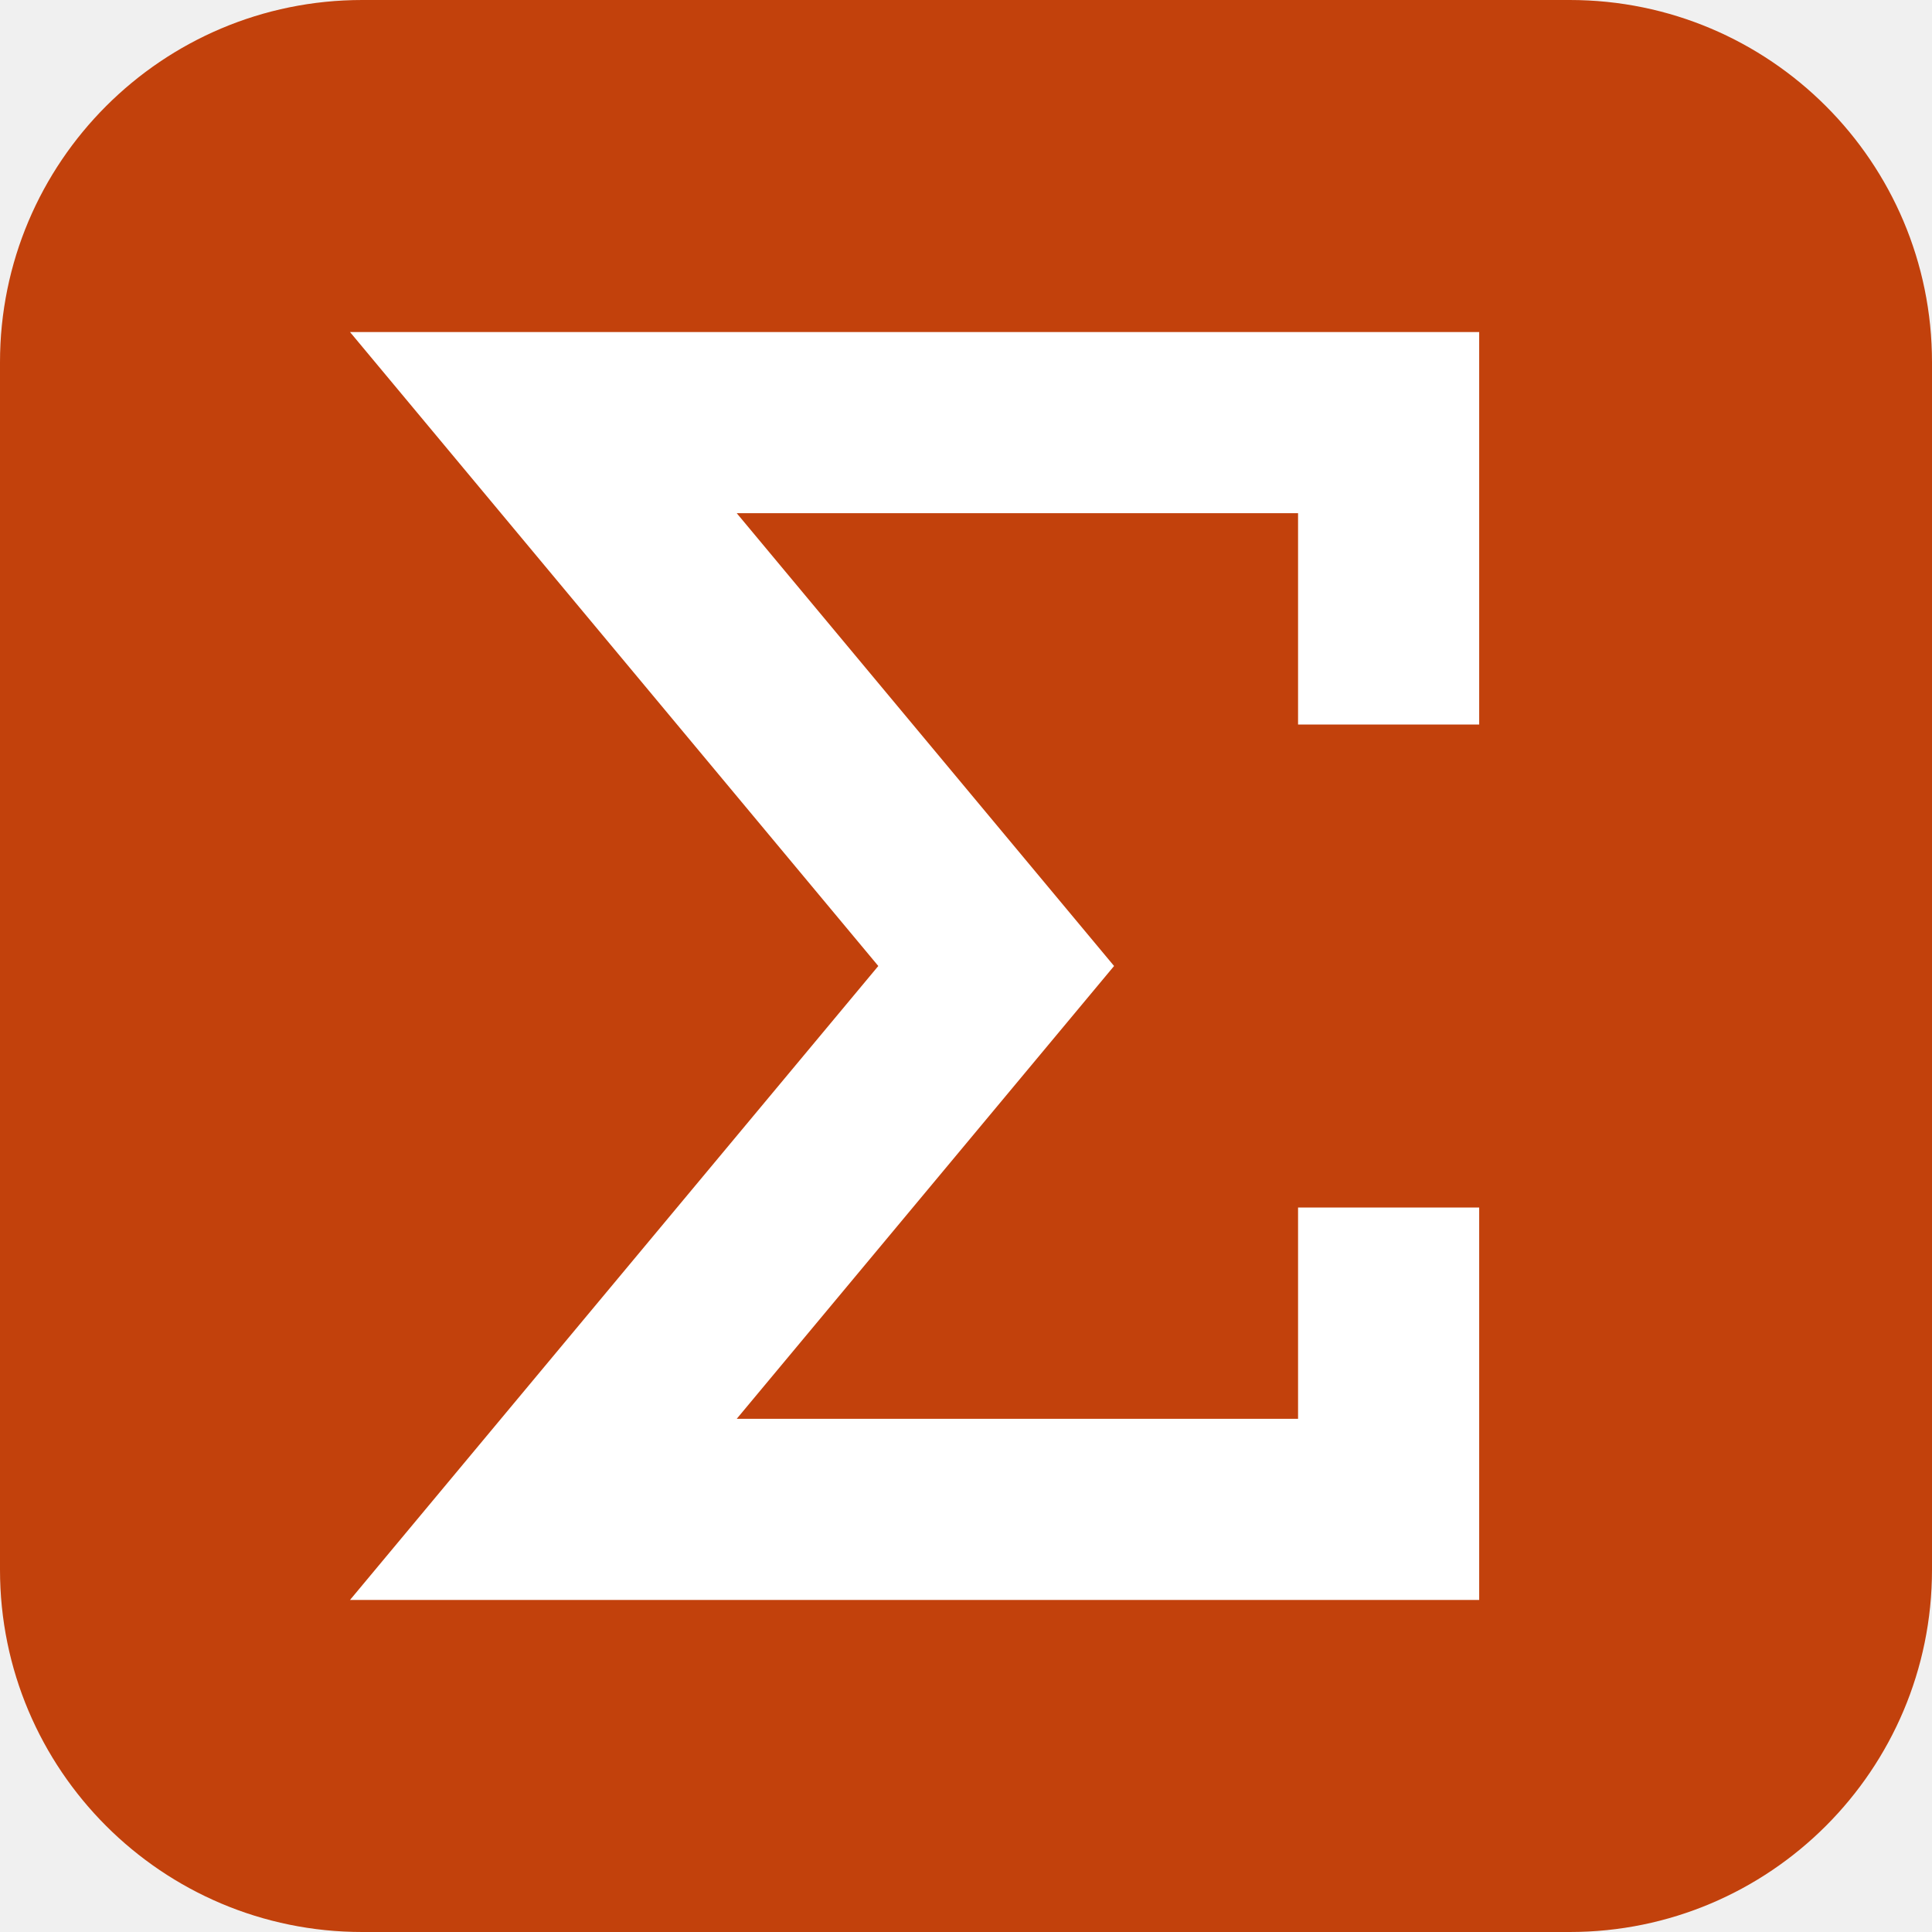
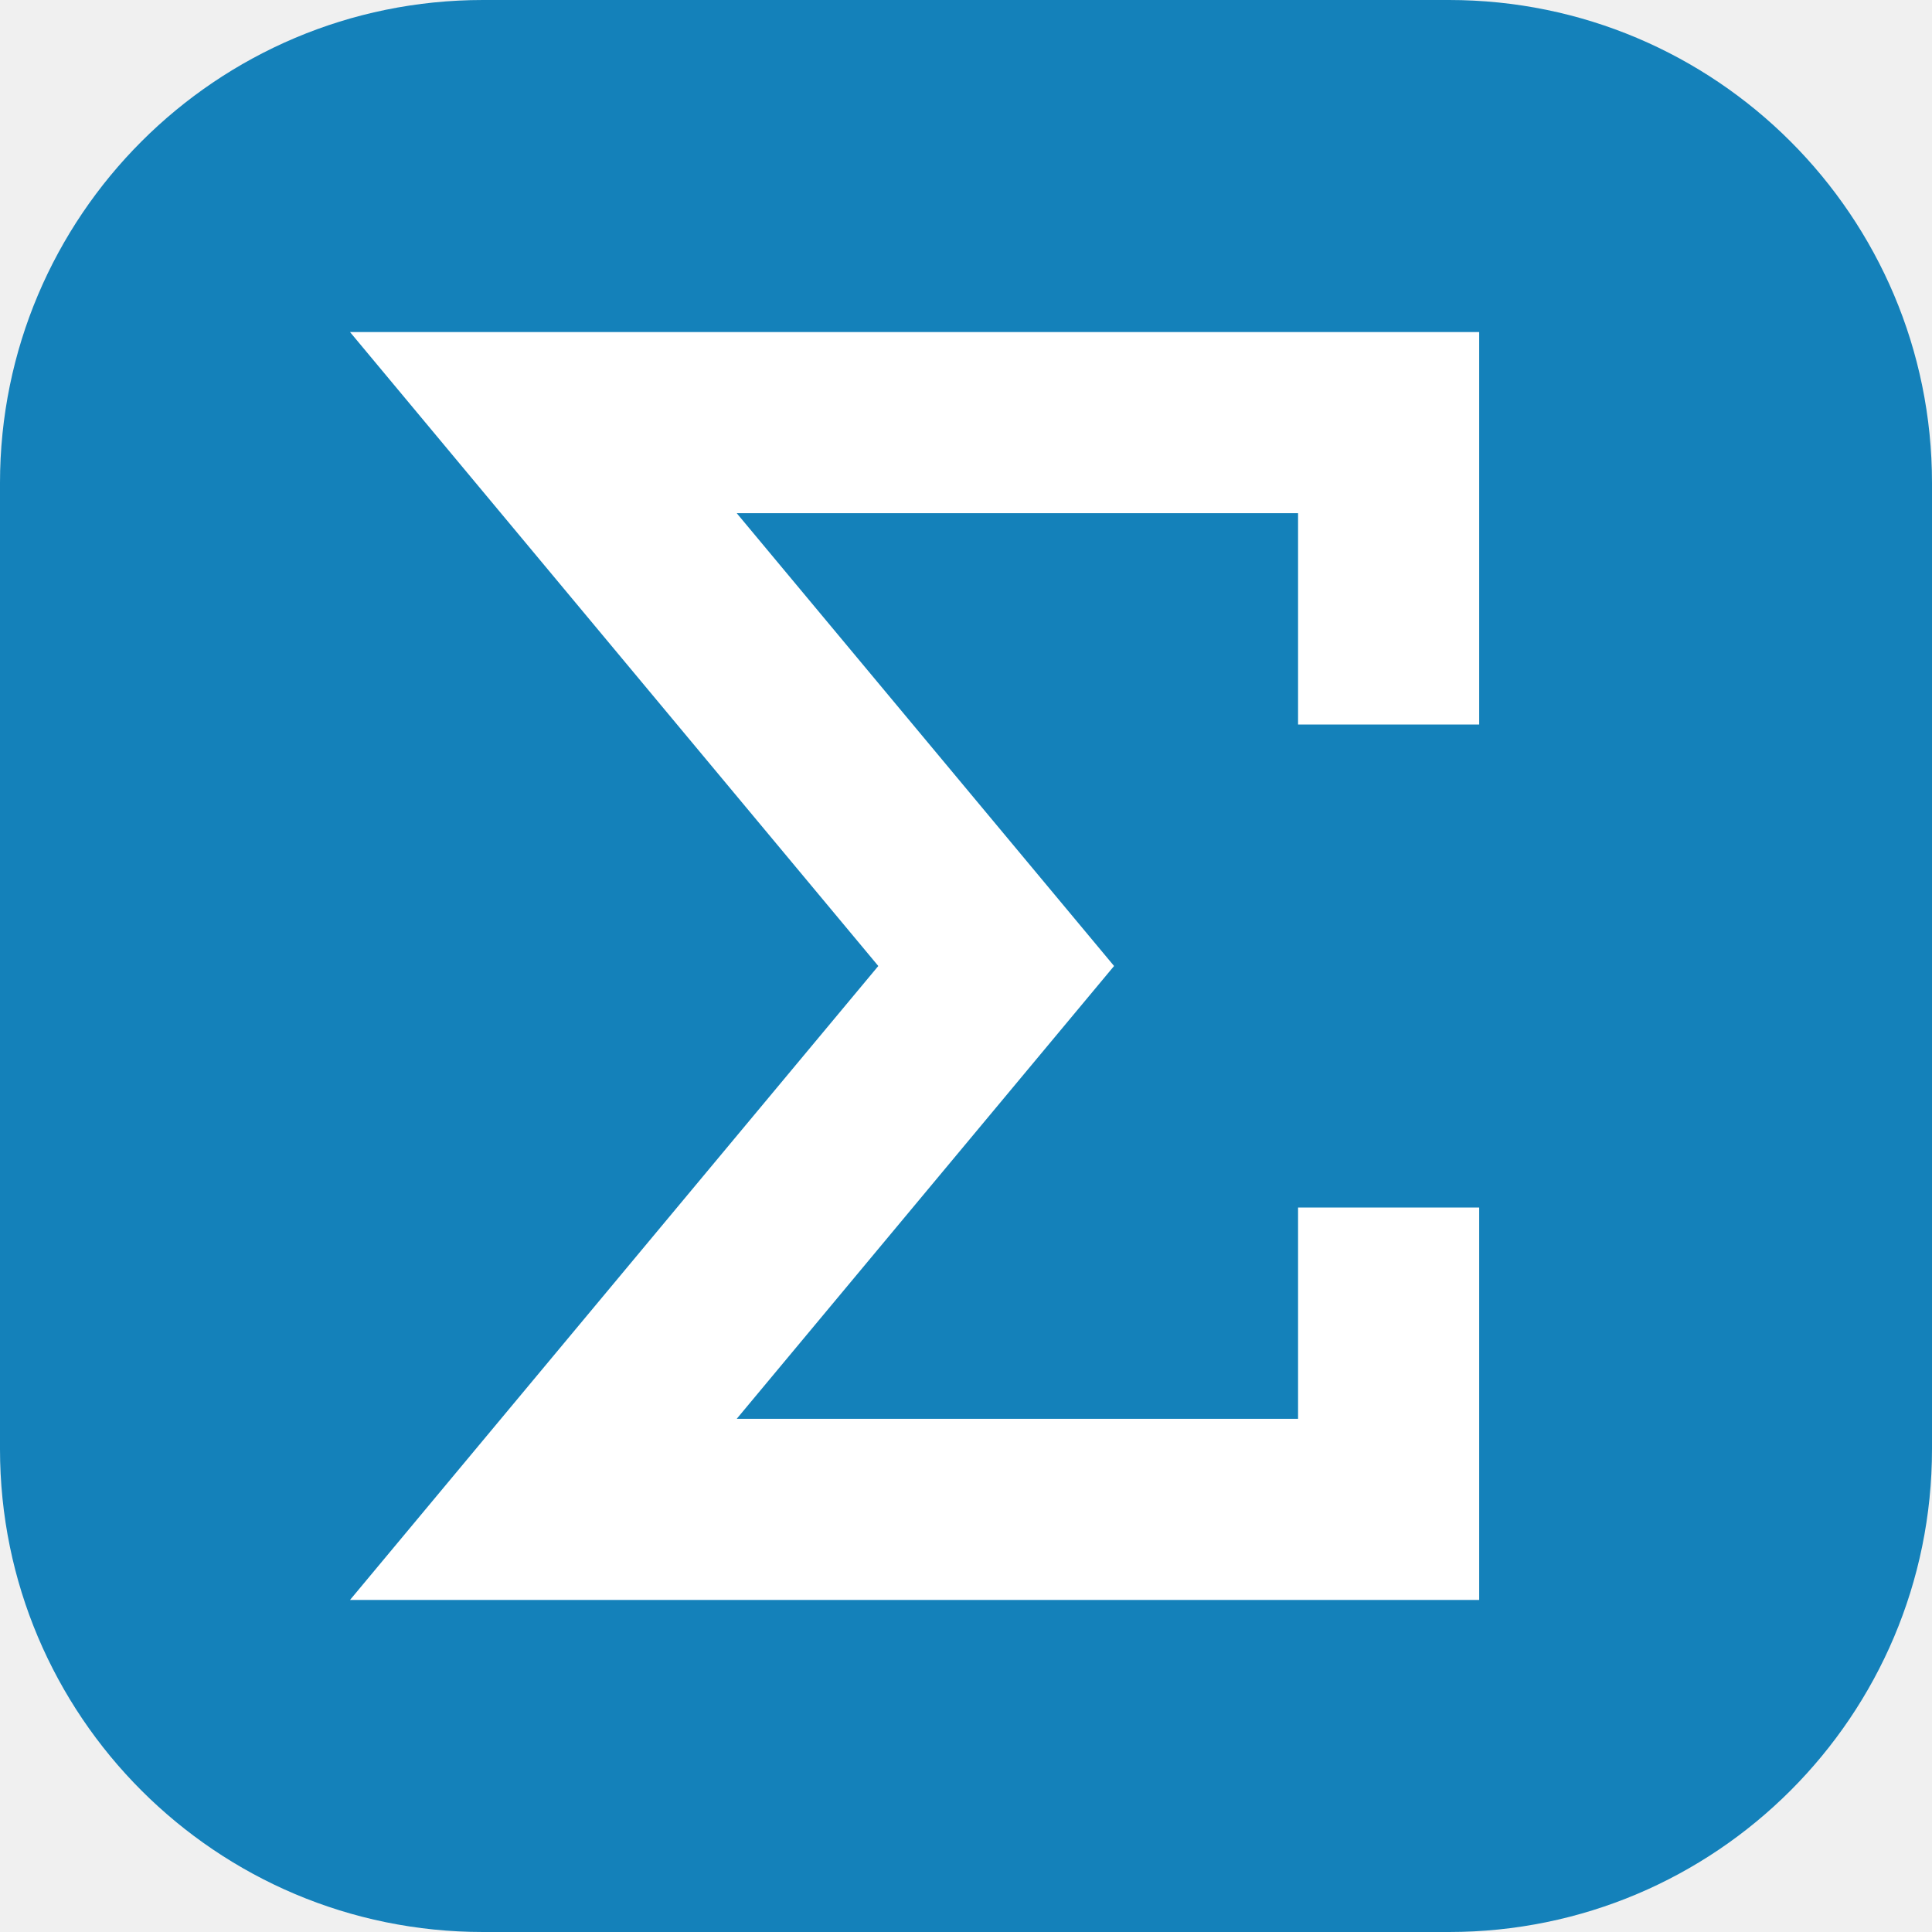
<svg xmlns="http://www.w3.org/2000/svg" viewBox="0 0 32 32">
-   <style>.bg{fill:#c2410c}.s{stroke:#fff}@media (prefers-color-scheme:dark){.bg{fill:#ff8a3d}.s{stroke:#1f1206}}</style>
-   <rect class="bg" width="32" height="32" rx="6" />
+   <style>.bg{fill:#1481ba}.s{stroke:#fff}@media (prefers-color-scheme:dark){.bg{fill:#4fb3e6}.s{stroke:#06202f}}</style>
+   <rect class="bg" width="32" height="32" rx="8" />
  <polyline class="s" points="23,10.5 23,7 9,7 16.5,16 9,25 23,25 23,21.5" fill="none" stroke-width="3" stroke-linejoin="miter" stroke-linecap="square" />
</svg>
